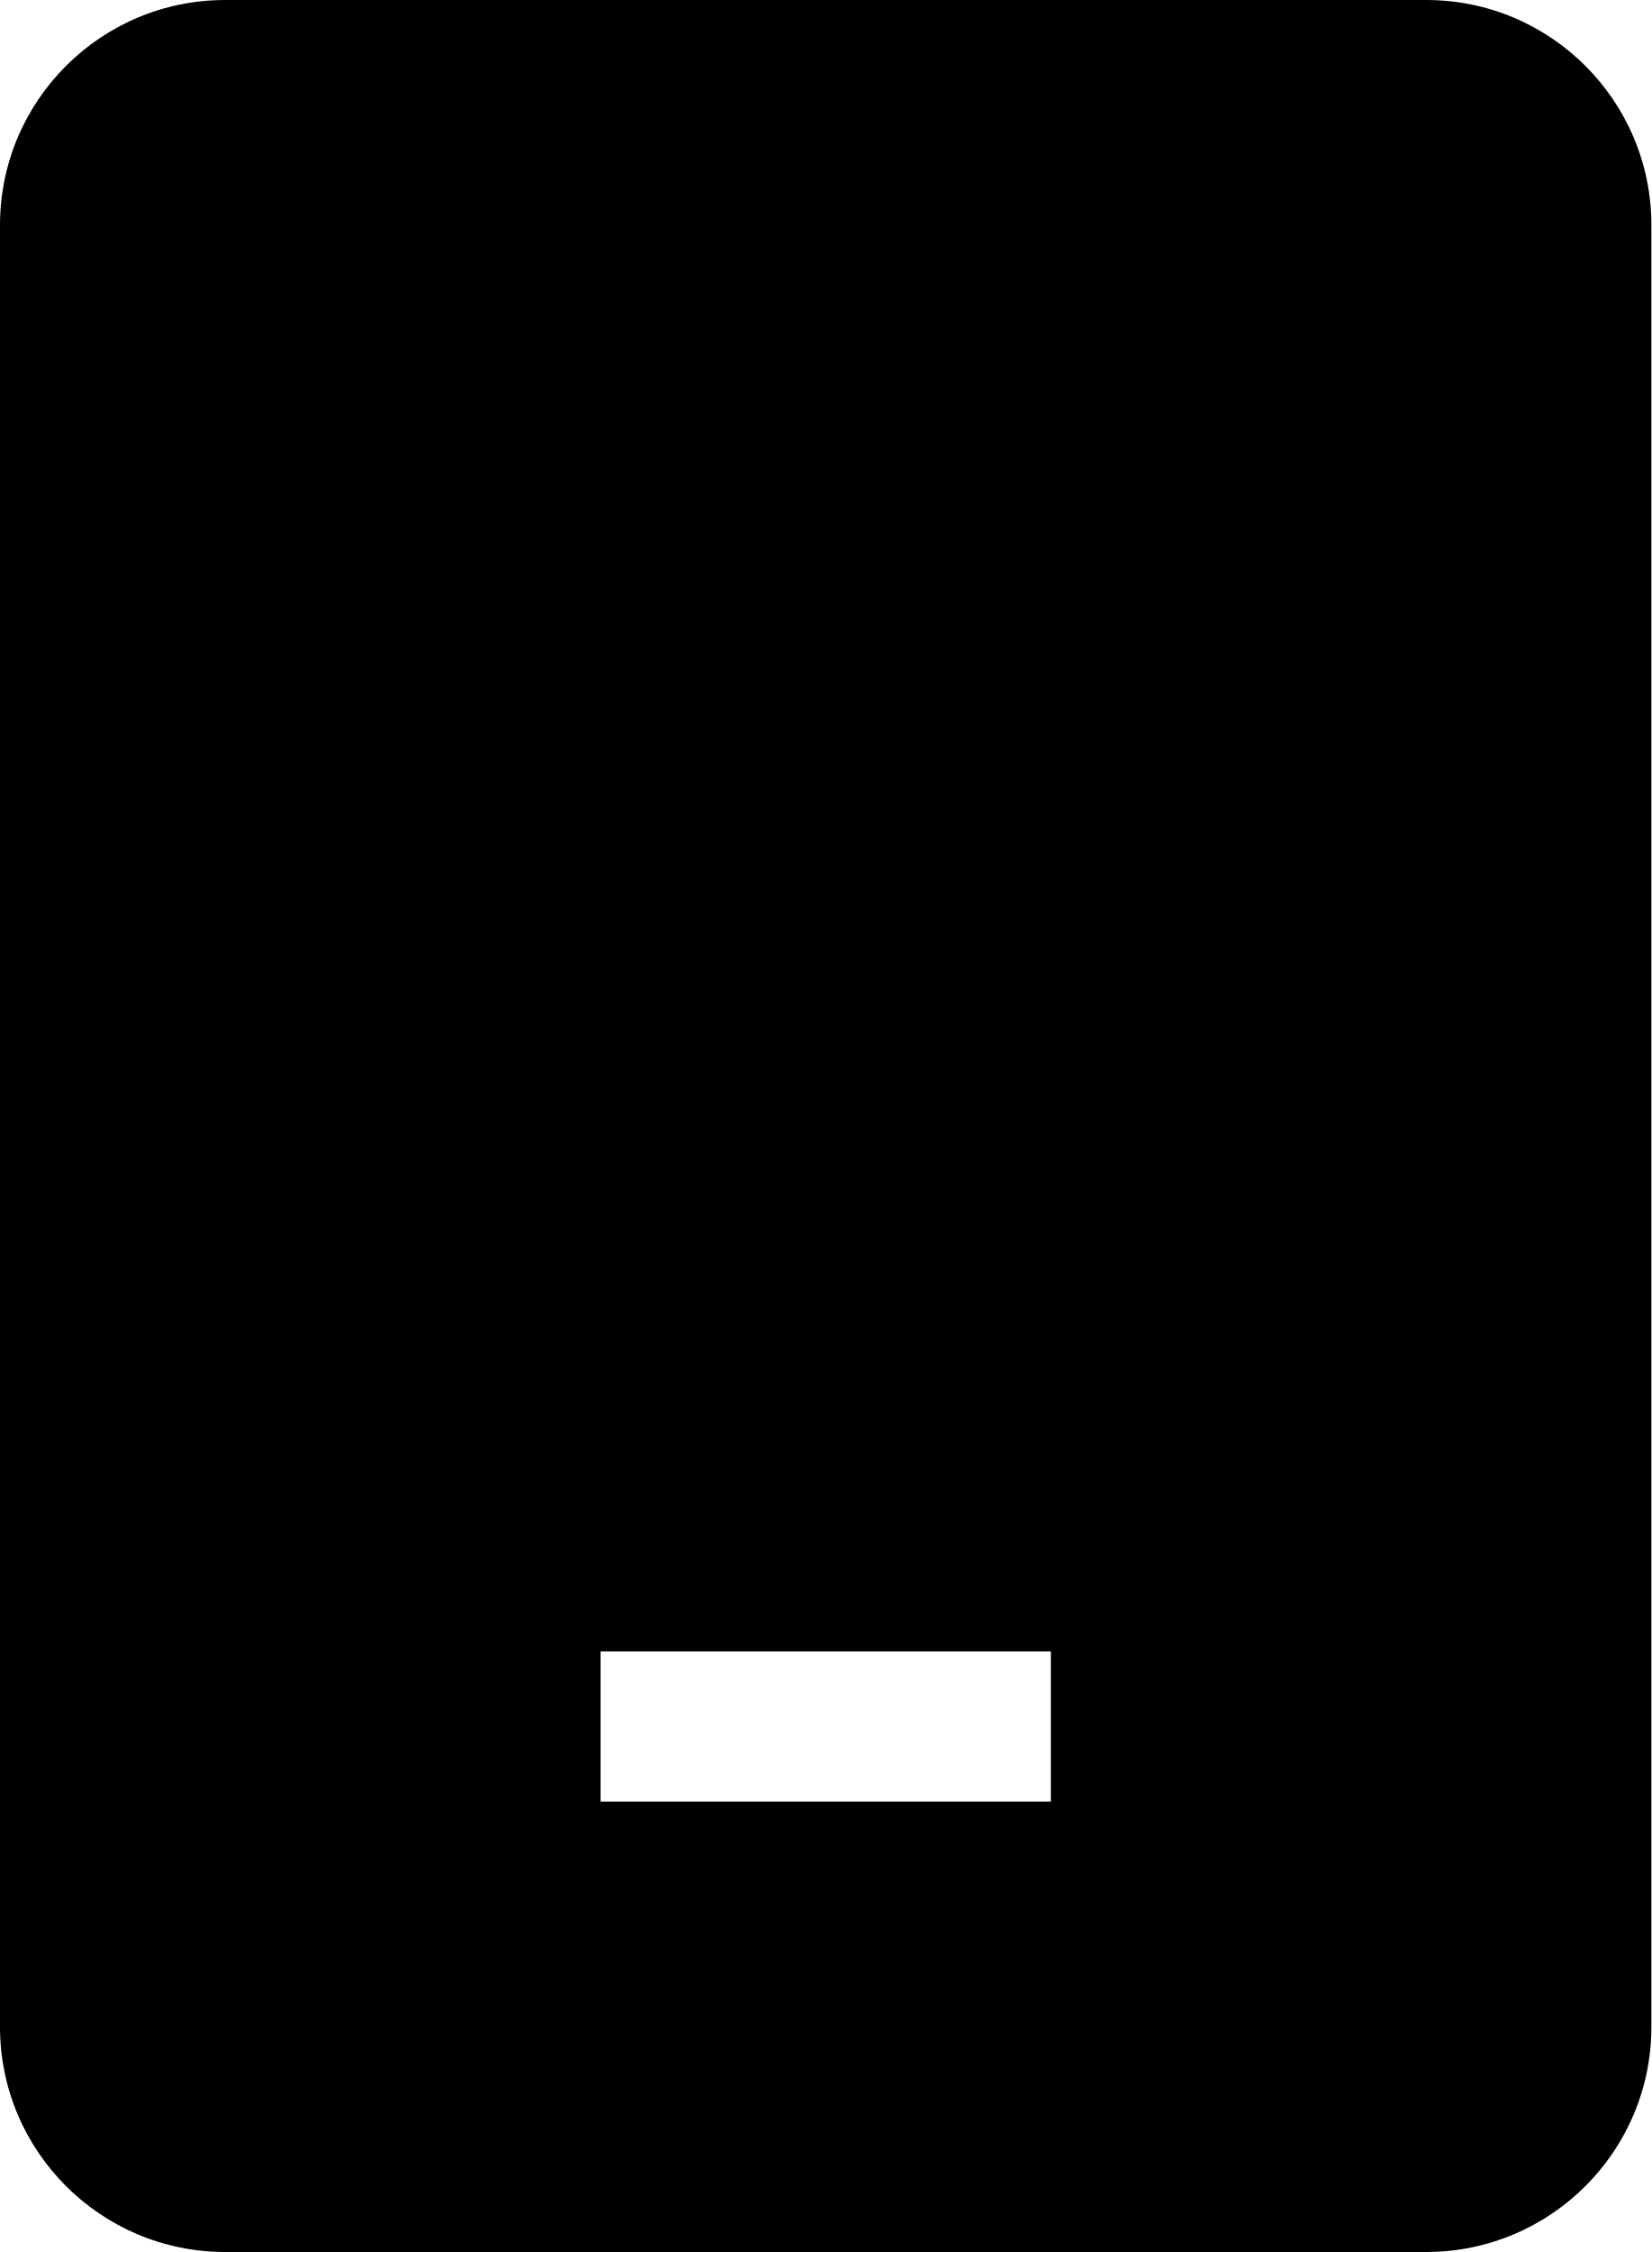
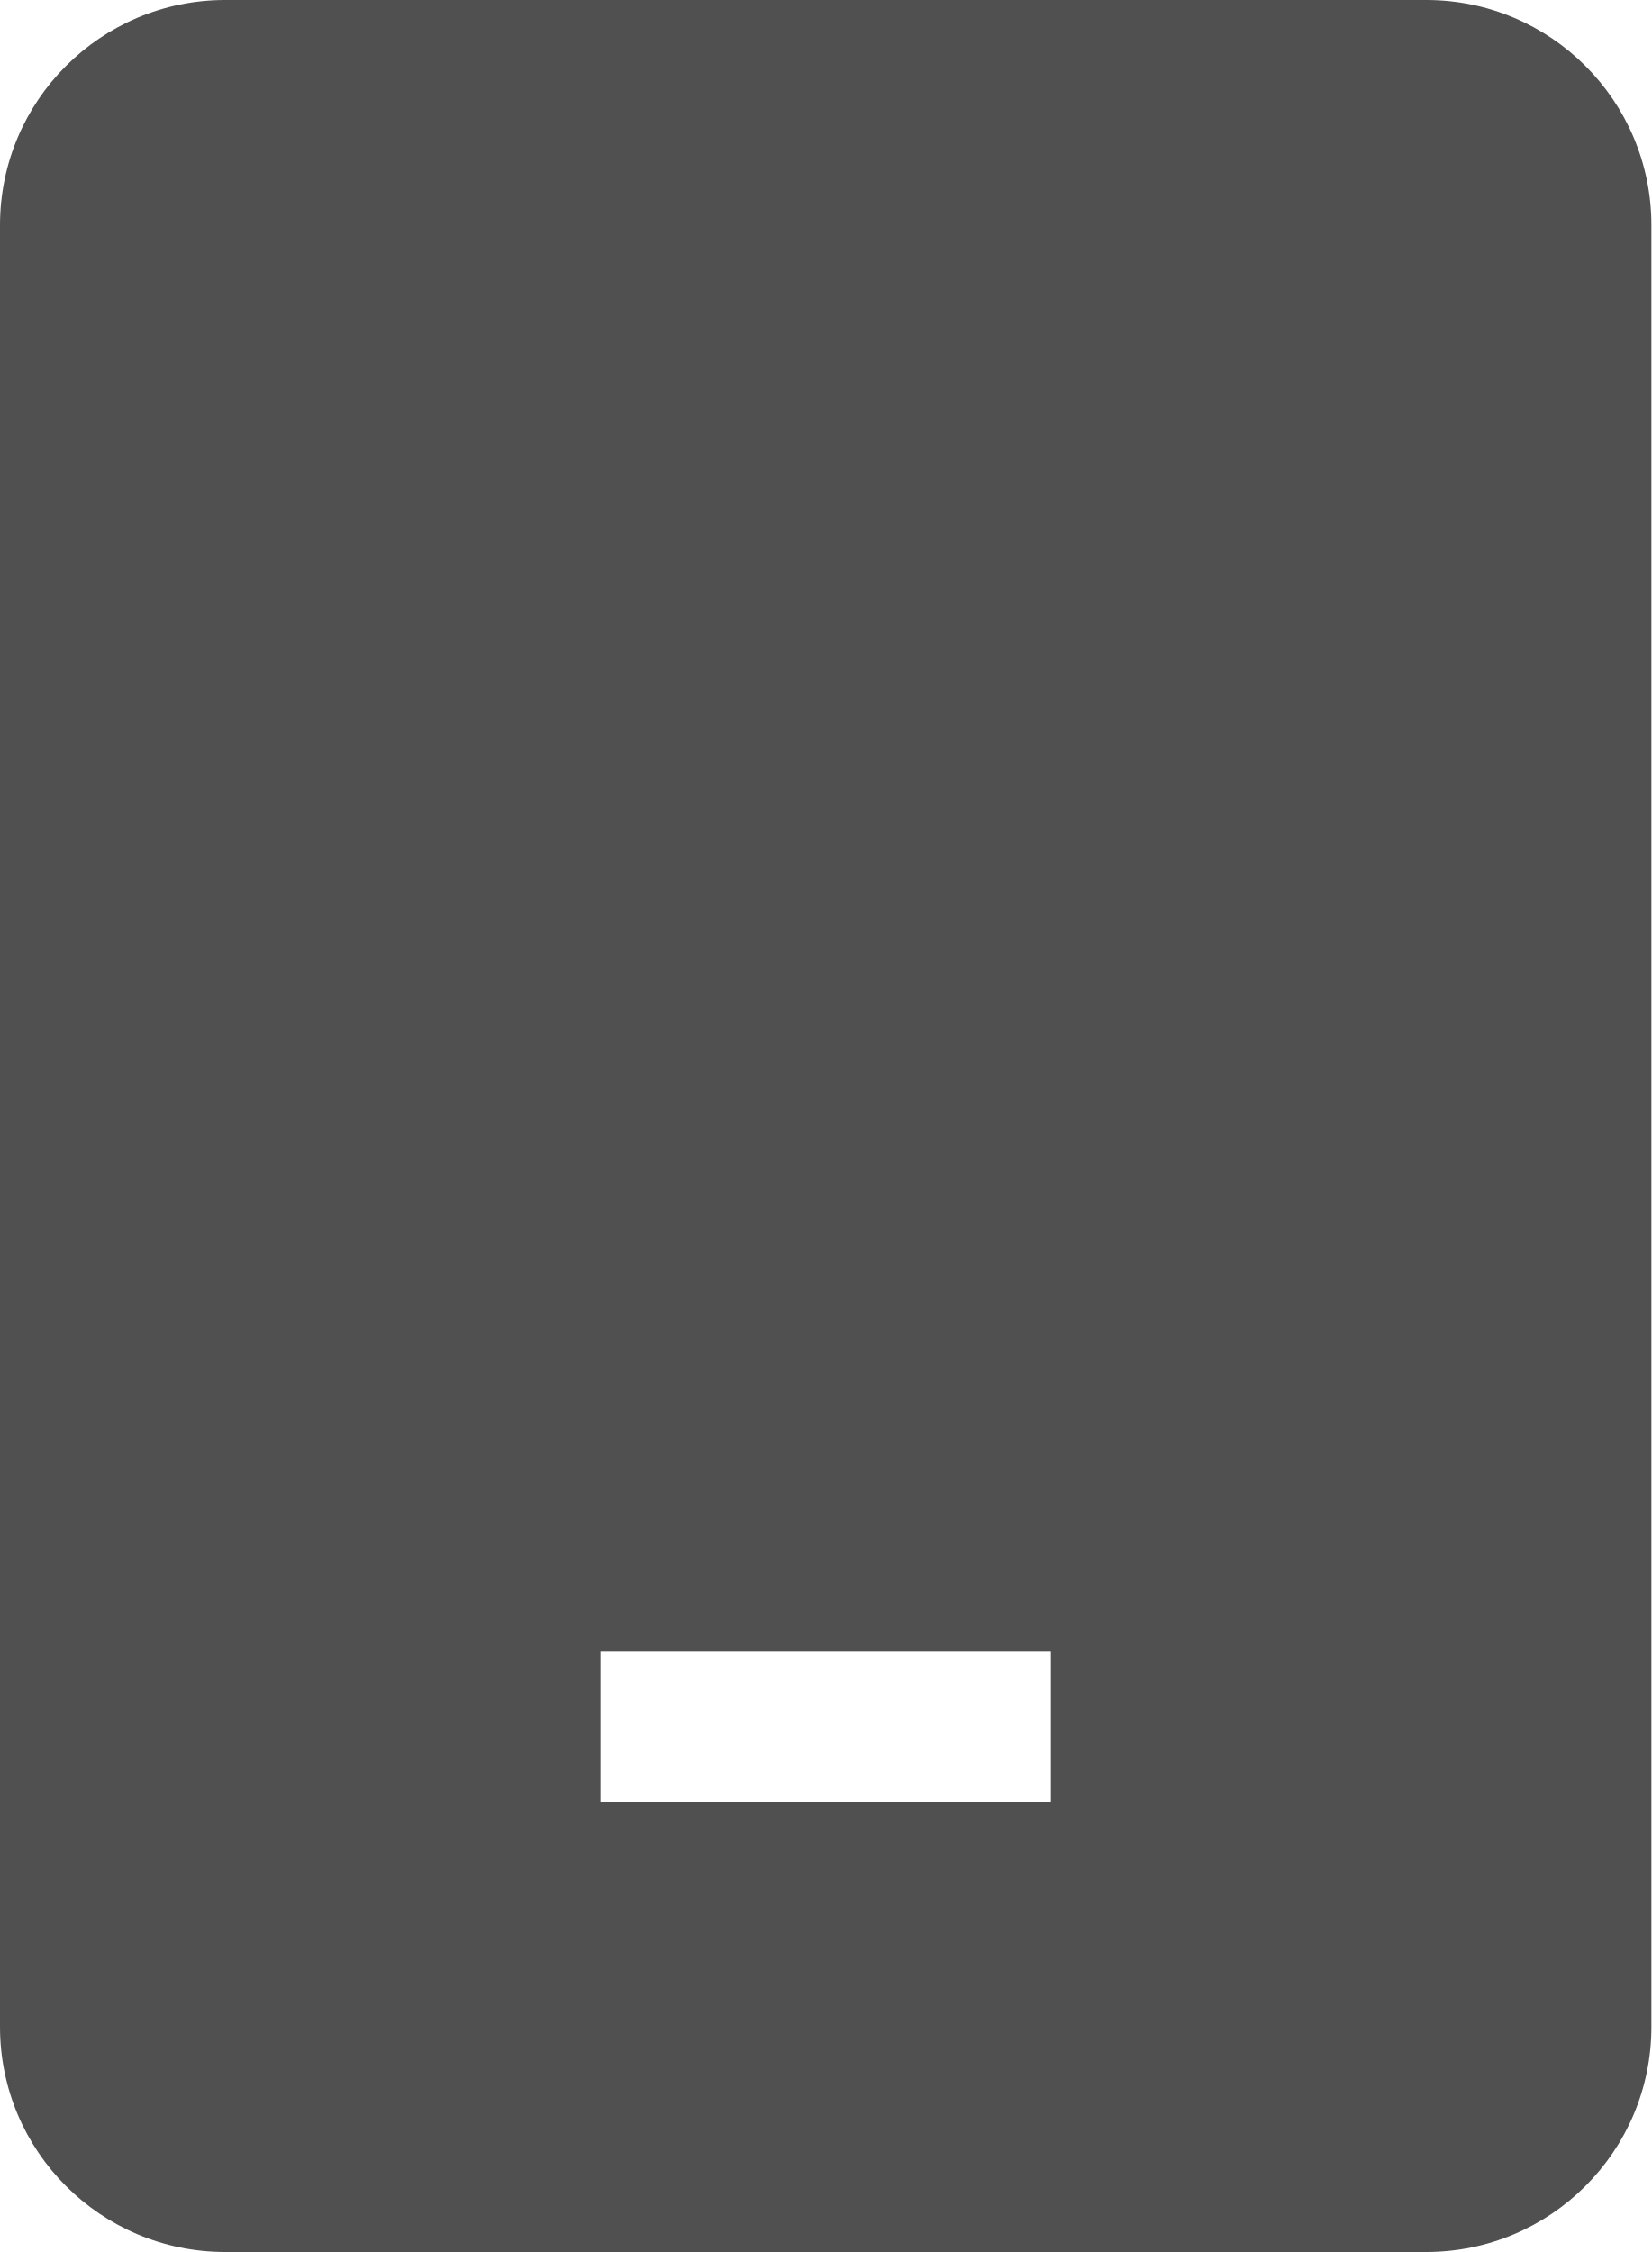
<svg xmlns="http://www.w3.org/2000/svg" width="22" height="30" viewBox="0 0 22 30" fill="none">
-   <path fill-rule="evenodd" clip-rule="evenodd" d="M0 3C0 1.343 1.343 0 3 0H19C20.657 0 22 1.343 22 3V27C22 28.657 20.657 30 19 30H3C1.343 30 0 28.657 0 27V3ZM8 24H14V22H8V24Z" fill="#000" />
+   <path fill-rule="evenodd" clip-rule="evenodd" d="M0 3C0 1.343 1.343 0 3 0H19C20.657 0 22 1.343 22 3V27C22 28.657 20.657 30 19 30H3C1.343 30 0 28.657 0 27V3ZM8 24H14V22H8V24Z" fill="rgba(8, 7, 7, 0.700)" />
</svg>
